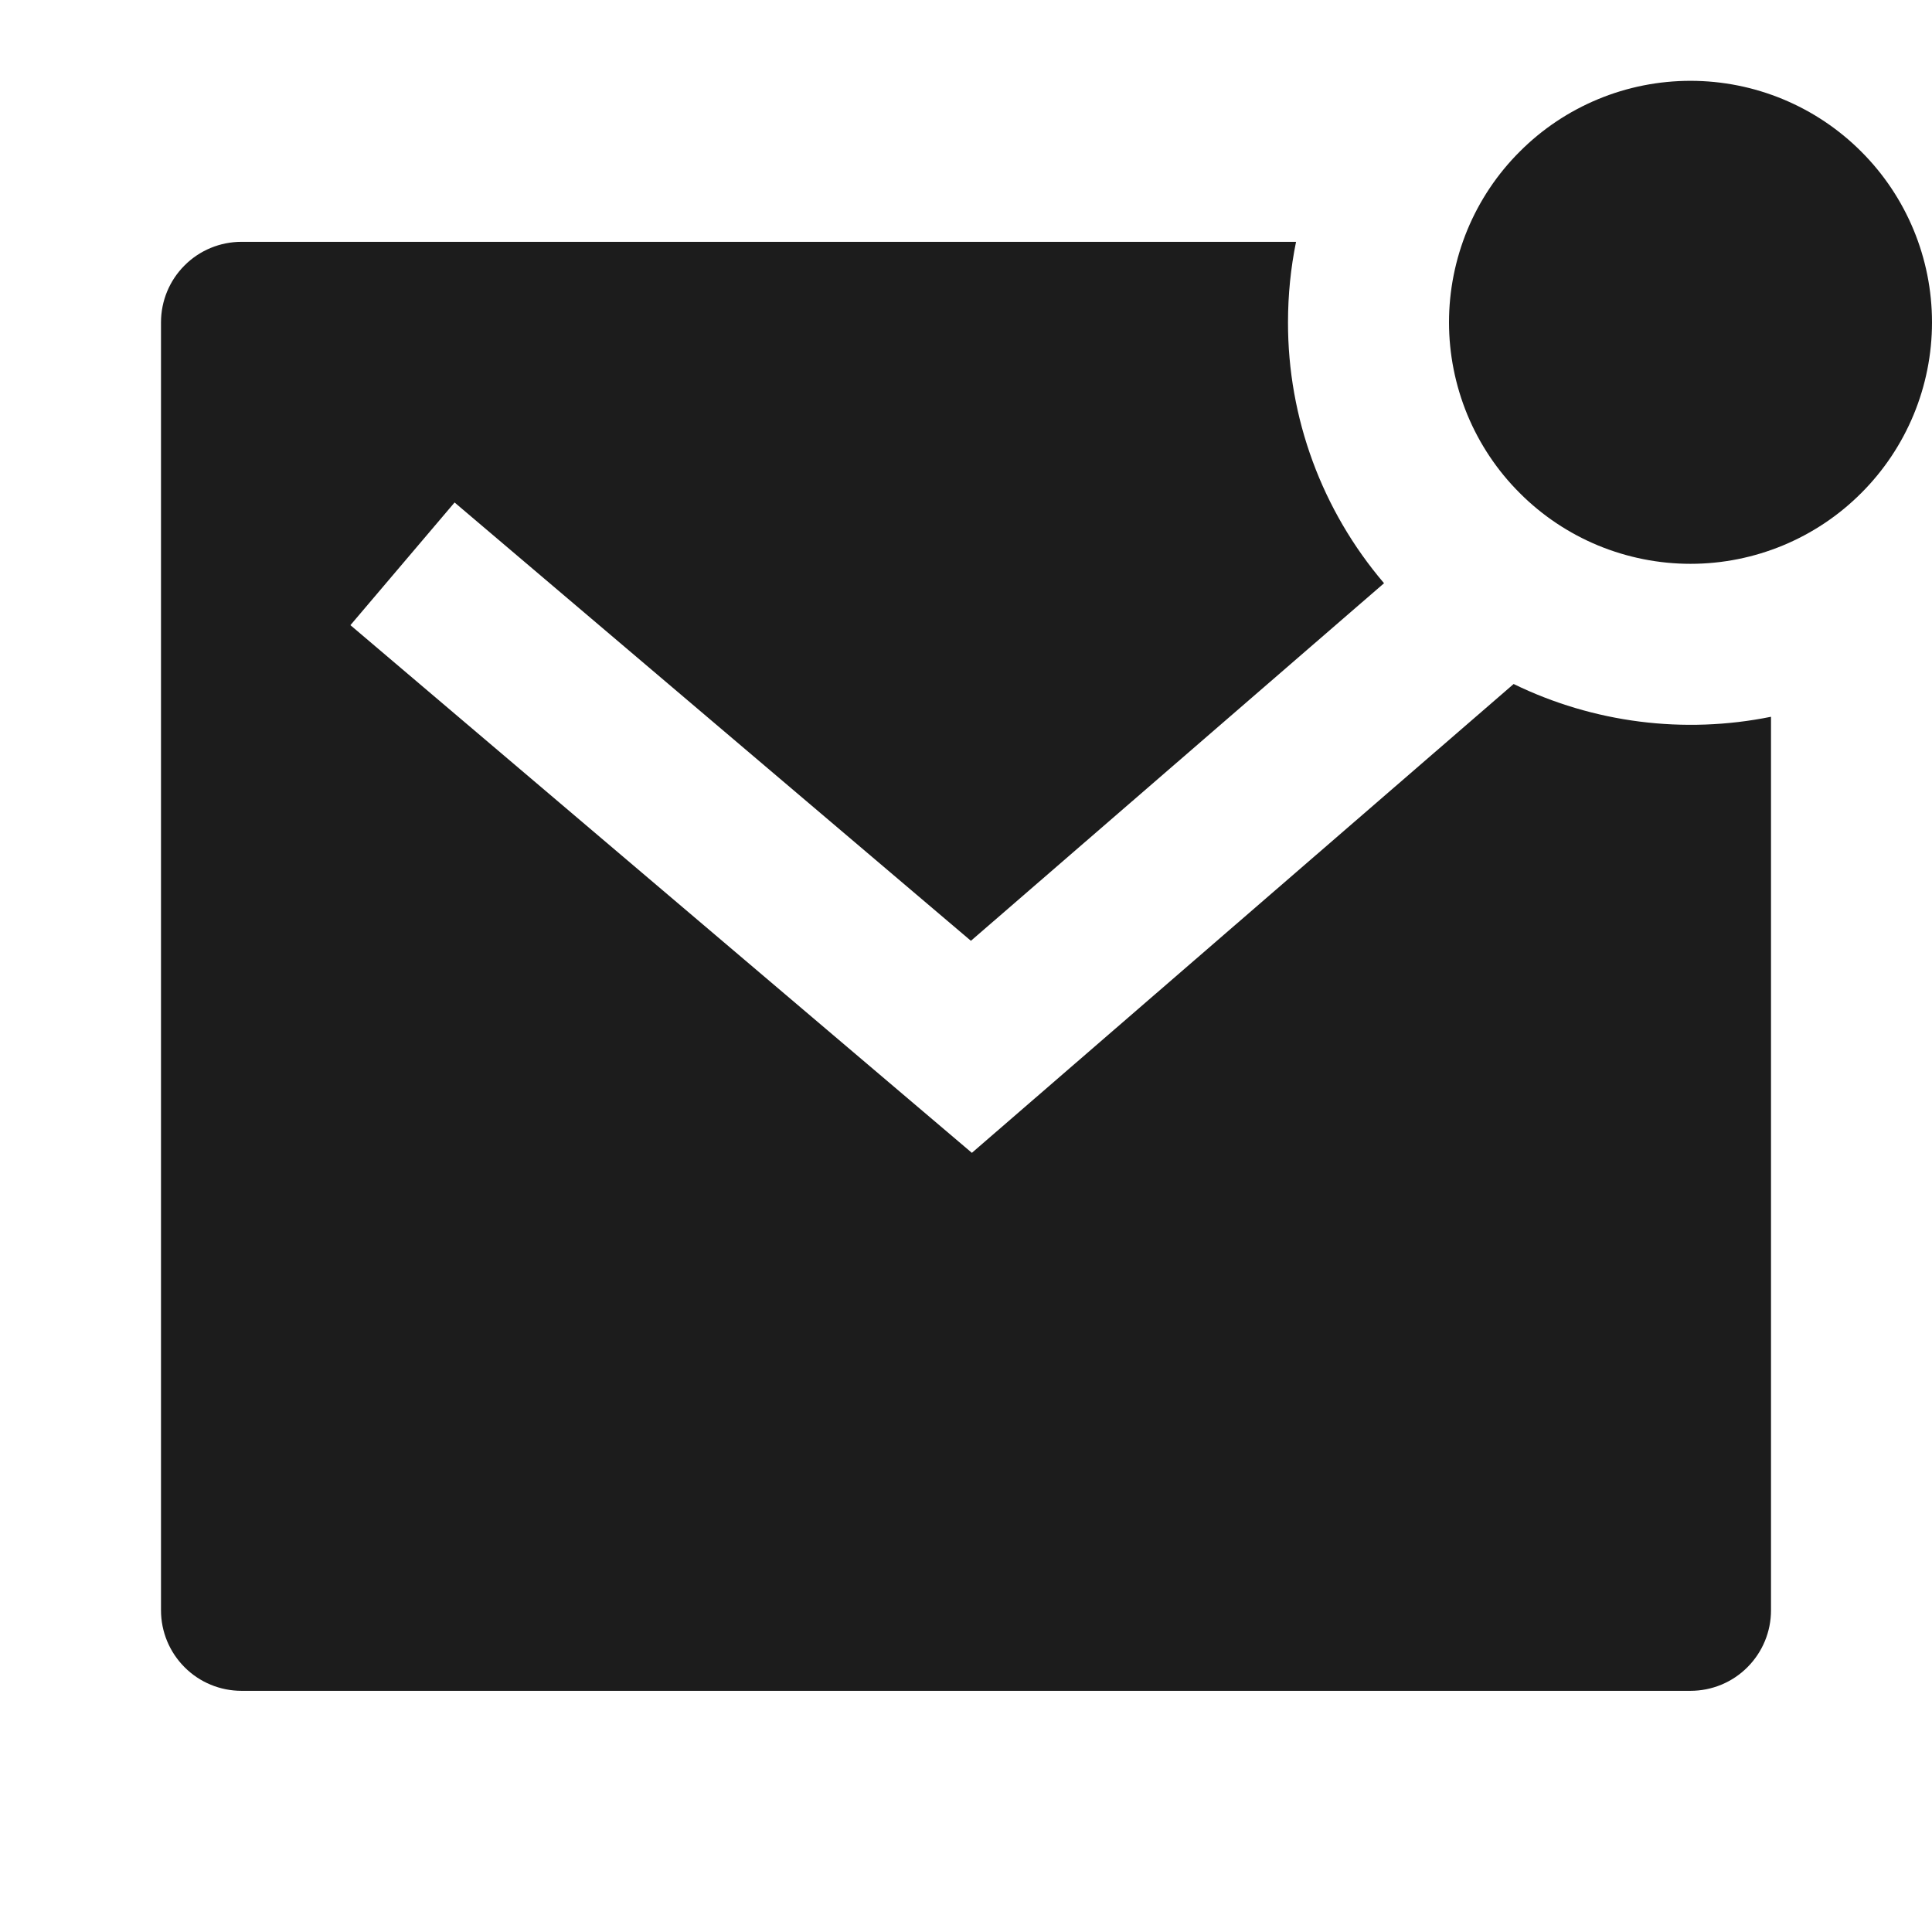
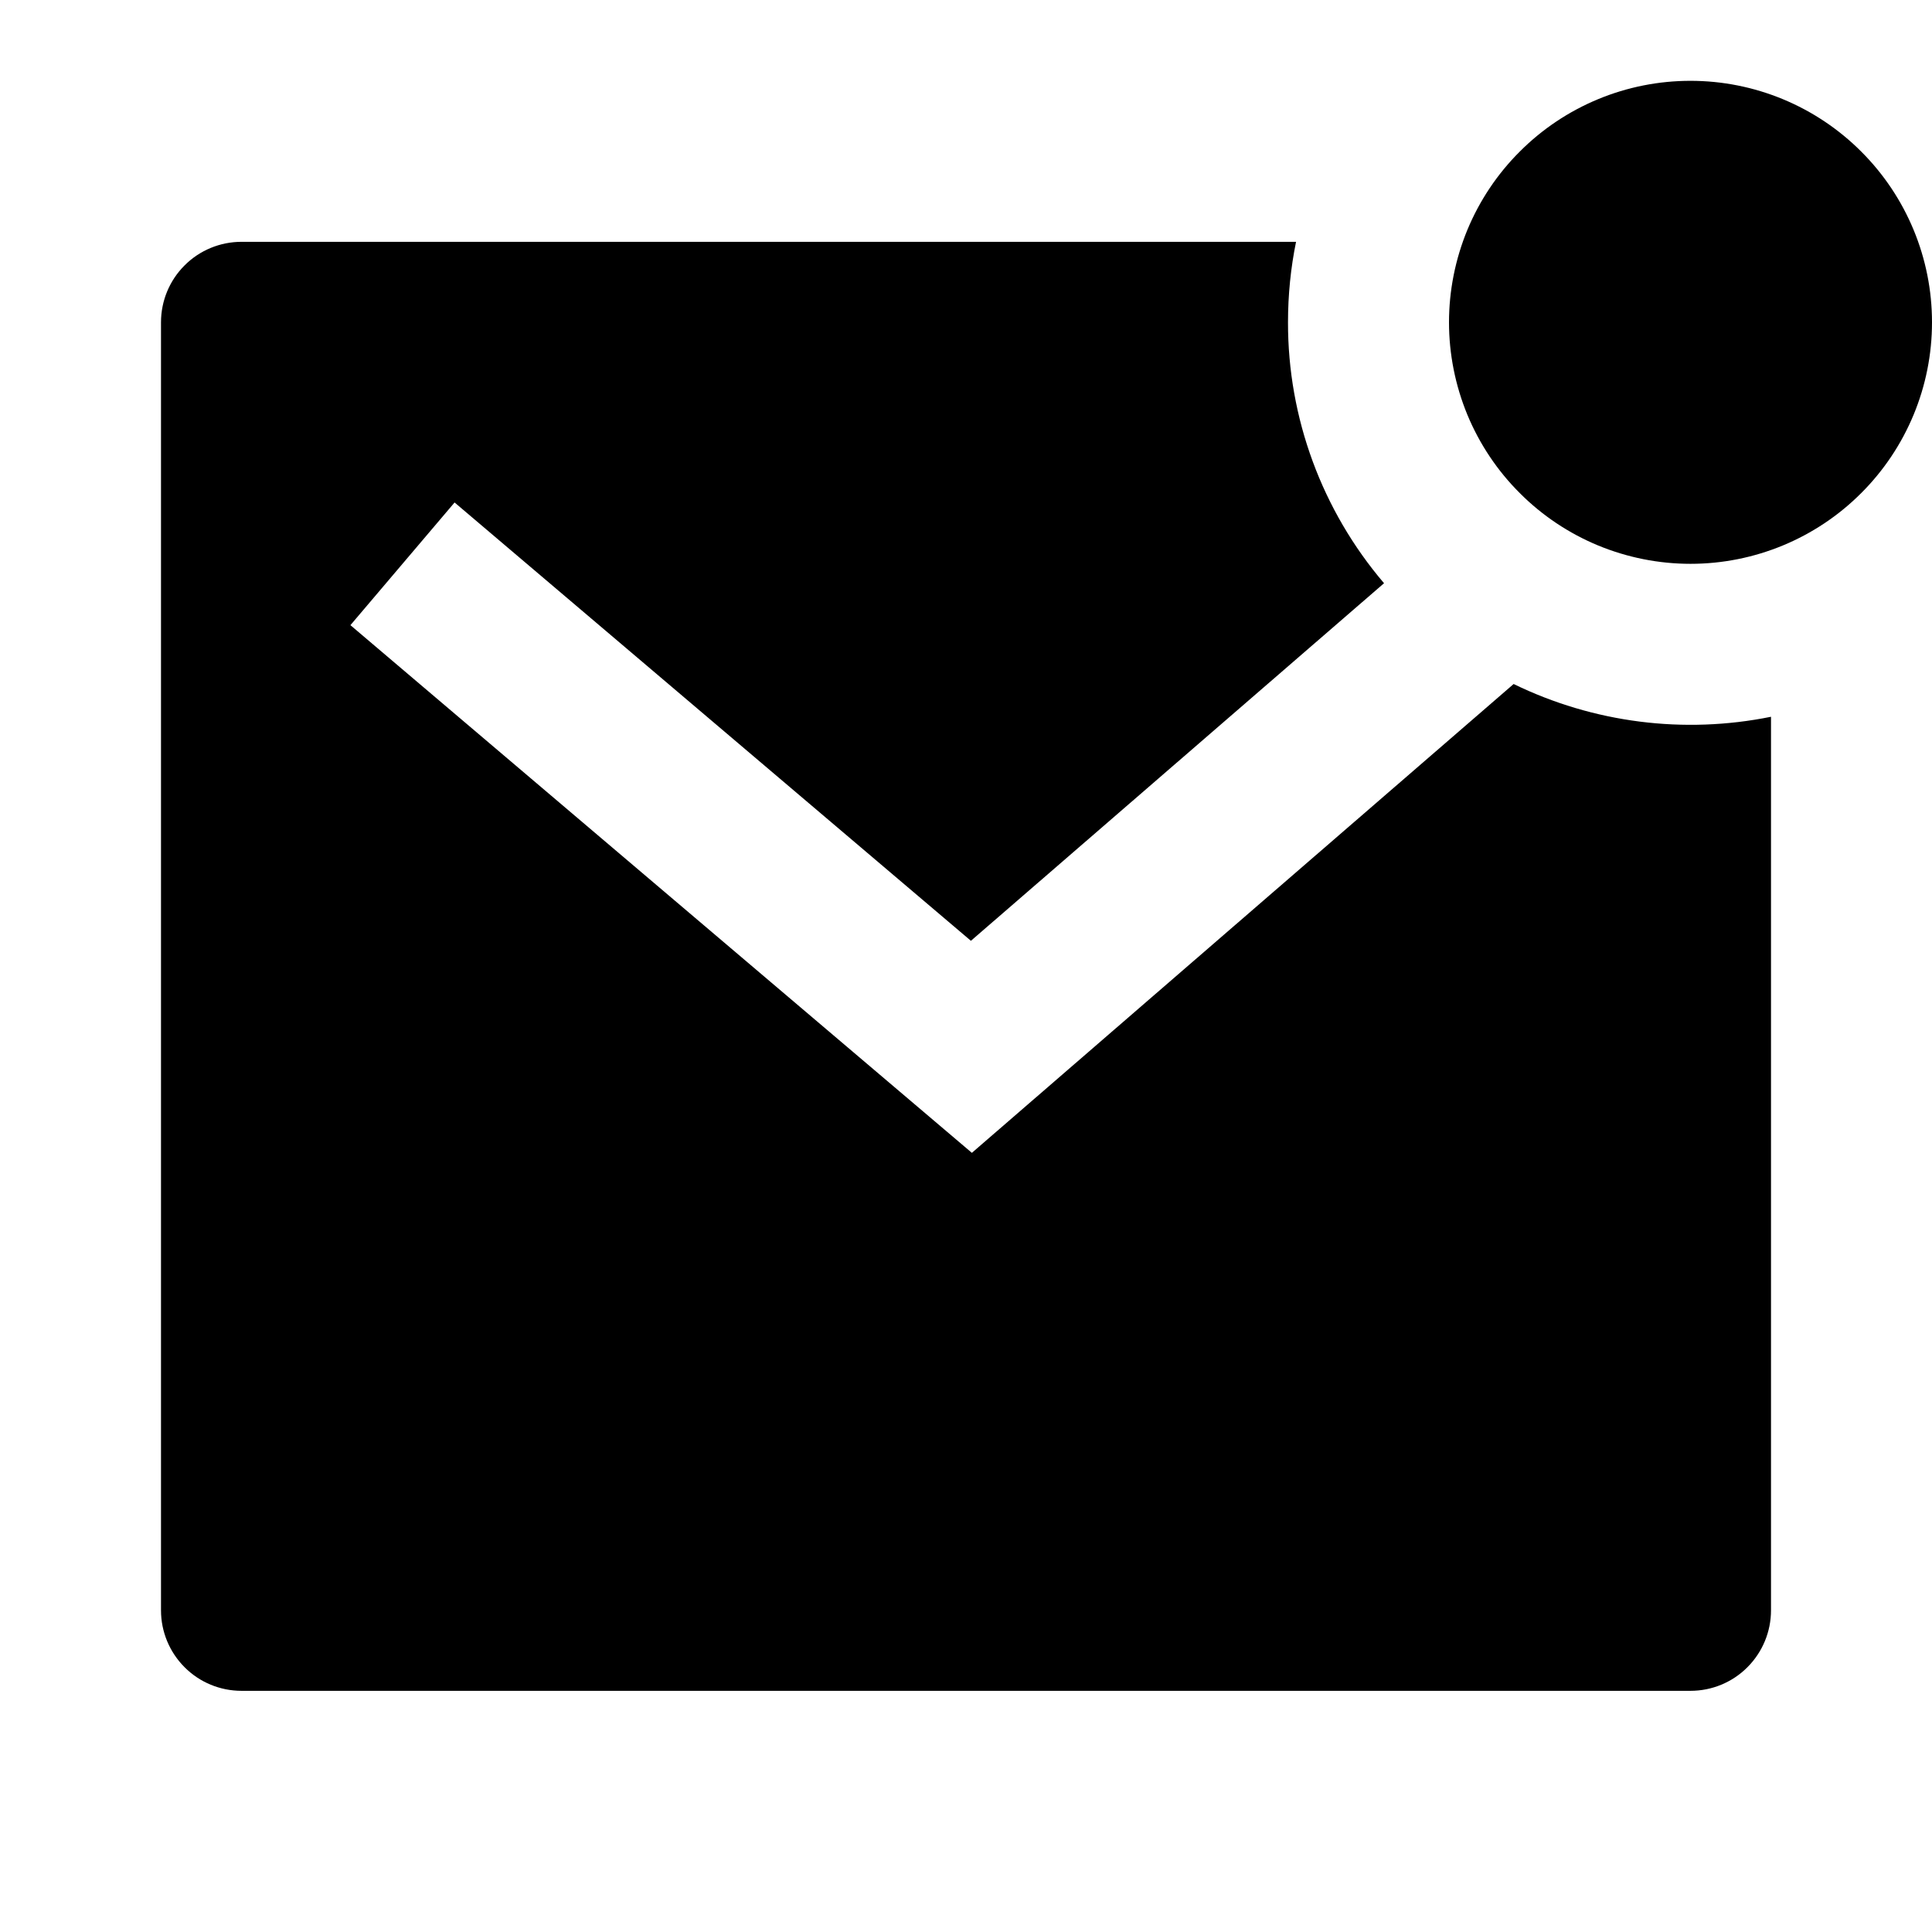
<svg xmlns="http://www.w3.org/2000/svg" width="24" height="24" viewBox="0 0 24 24" fill="none">
-   <path d="M18.803 8.497C19.795 8.98 20.919 9.123 22 8.904V20.004C22 20.269 21.895 20.523 21.707 20.711C21.52 20.899 21.265 21.004 21 21.004H3C2.735 21.004 2.48 20.899 2.293 20.711C2.105 20.523 2 20.269 2 20.004V4.004C2 3.739 2.105 3.484 2.293 3.297C2.48 3.109 2.735 3.004 3 3.004H16.1C16.034 3.327 16 3.662 16 4.004C15.998 5.192 16.422 6.341 17.193 7.245L12.061 11.687L5.647 6.242L4.353 7.766L12.073 14.321L18.803 8.497ZM21 7.004C20.606 7.004 20.216 6.926 19.852 6.776C19.488 6.625 19.157 6.404 18.879 6.125C18.6 5.847 18.379 5.516 18.228 5.152C18.078 4.788 18 4.398 18 4.004C18 3.61 18.078 3.22 18.228 2.856C18.379 2.492 18.6 2.161 18.879 1.883C19.157 1.604 19.488 1.383 19.852 1.232C20.216 1.081 20.606 1.004 21 1.004C21.796 1.004 22.559 1.32 23.121 1.883C23.684 2.445 24 3.208 24 4.004C24 4.8 23.684 5.563 23.121 6.125C22.559 6.688 21.796 7.004 21 7.004Z" fill="#1C1C1C" />
+   <path d="M18.803 8.497C19.795 8.98 20.919 9.123 22 8.904V20.004C22 20.269 21.895 20.523 21.707 20.711C21.52 20.899 21.265 21.004 21 21.004H3C2.735 21.004 2.48 20.899 2.293 20.711C2.105 20.523 2 20.269 2 20.004V4.004C2 3.739 2.105 3.484 2.293 3.297C2.48 3.109 2.735 3.004 3 3.004H16.1C16.034 3.327 16 3.662 16 4.004C15.998 5.192 16.422 6.341 17.193 7.245L12.061 11.687L5.647 6.242L4.353 7.766L12.073 14.321L18.803 8.497ZM21 7.004C20.606 7.004 20.216 6.926 19.852 6.776C19.488 6.625 19.157 6.404 18.879 6.125C18.6 5.847 18.379 5.516 18.228 5.152C18.078 4.788 18 4.398 18 4.004C18 3.61 18.078 3.22 18.228 2.856C18.379 2.492 18.6 2.161 18.879 1.883C19.157 1.604 19.488 1.383 19.852 1.232C20.216 1.081 20.606 1.004 21 1.004C21.796 1.004 22.559 1.32 23.121 1.883C23.684 2.445 24 3.208 24 4.004C24 4.8 23.684 5.563 23.121 6.125C22.559 6.688 21.796 7.004 21 7.004Z" fill="currentColor" />
</svg>
